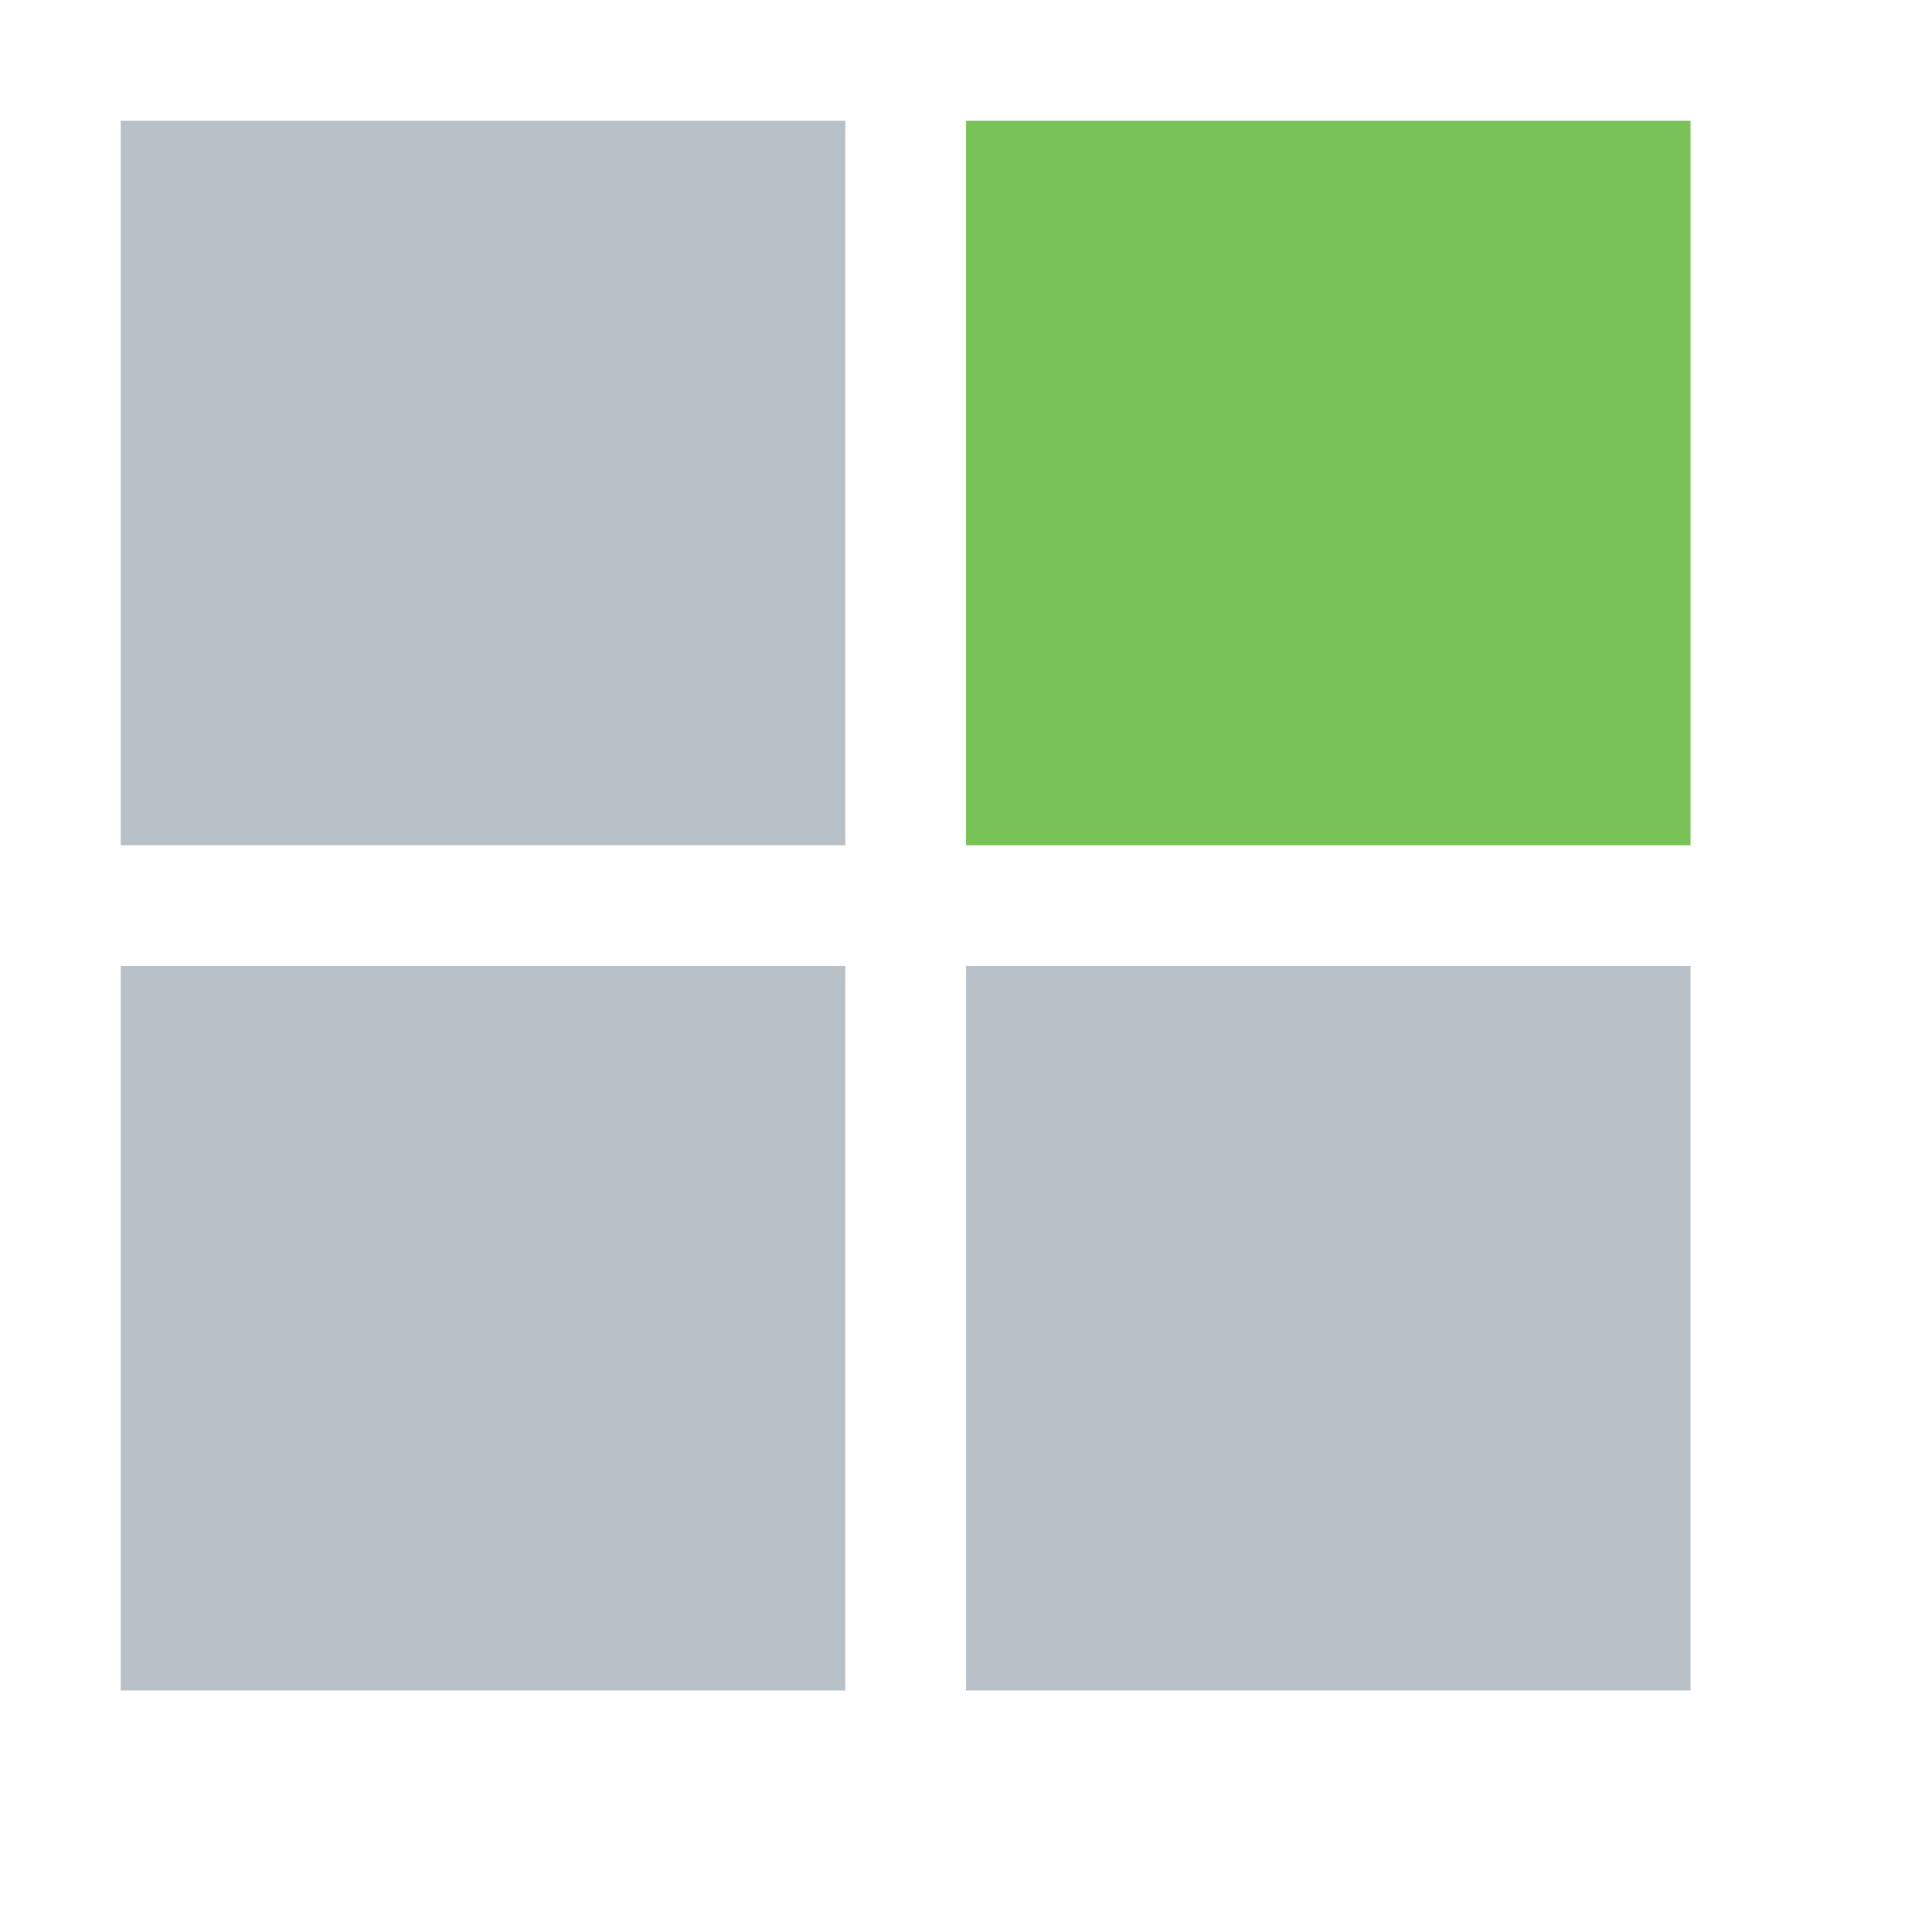
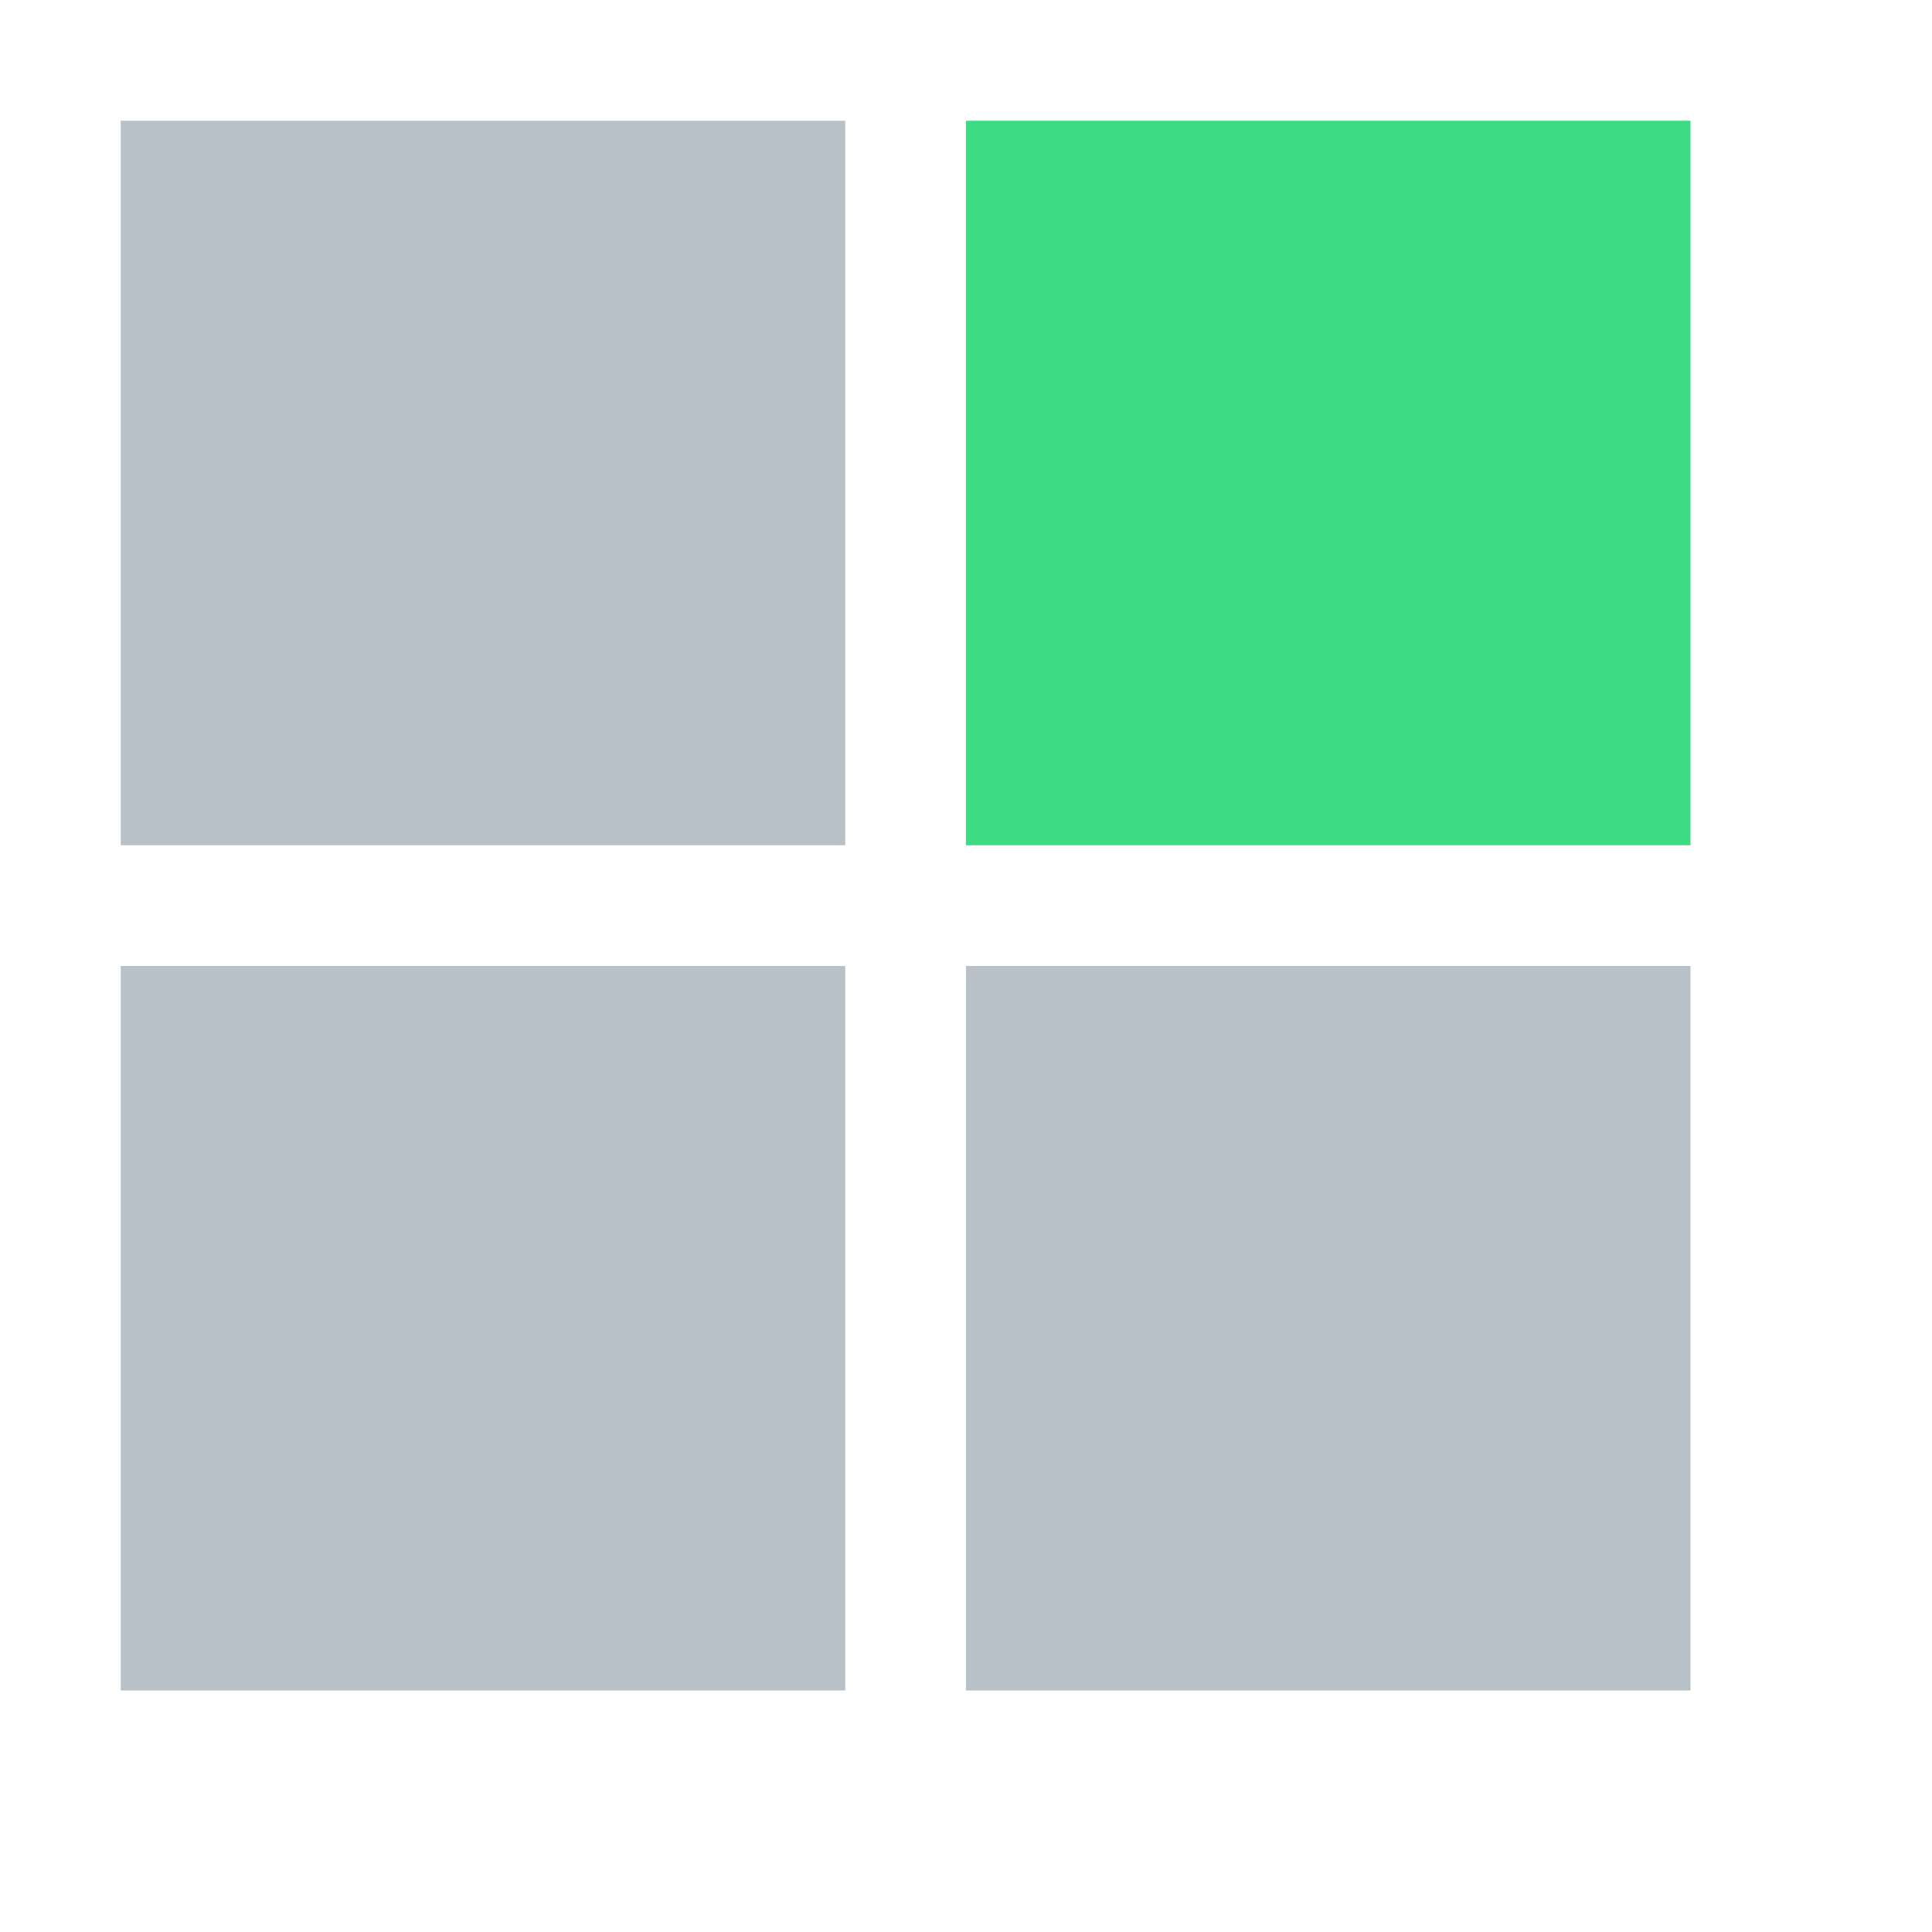
<svg xmlns="http://www.w3.org/2000/svg" width="16" height="16" viewBox="0 0 16 16">
-   <rect width="16" height="16" fill="none" />
+   <rect id="frame" width="16" height="16" fill="none" />
  <g fill="none" fill-rule="evenodd">
    <path fill-opacity=".7" fill="#9AA7B0" d="M1 1h6v6H1zM8 8h6v6H8zM1 8h6v6H1z" />
-     <path fill="#78C257" d="M8 1h6v6H8z" />
+     <path fill="#3DDC84" d="M8 1h6v6H8z" />
  </g>
</svg>
